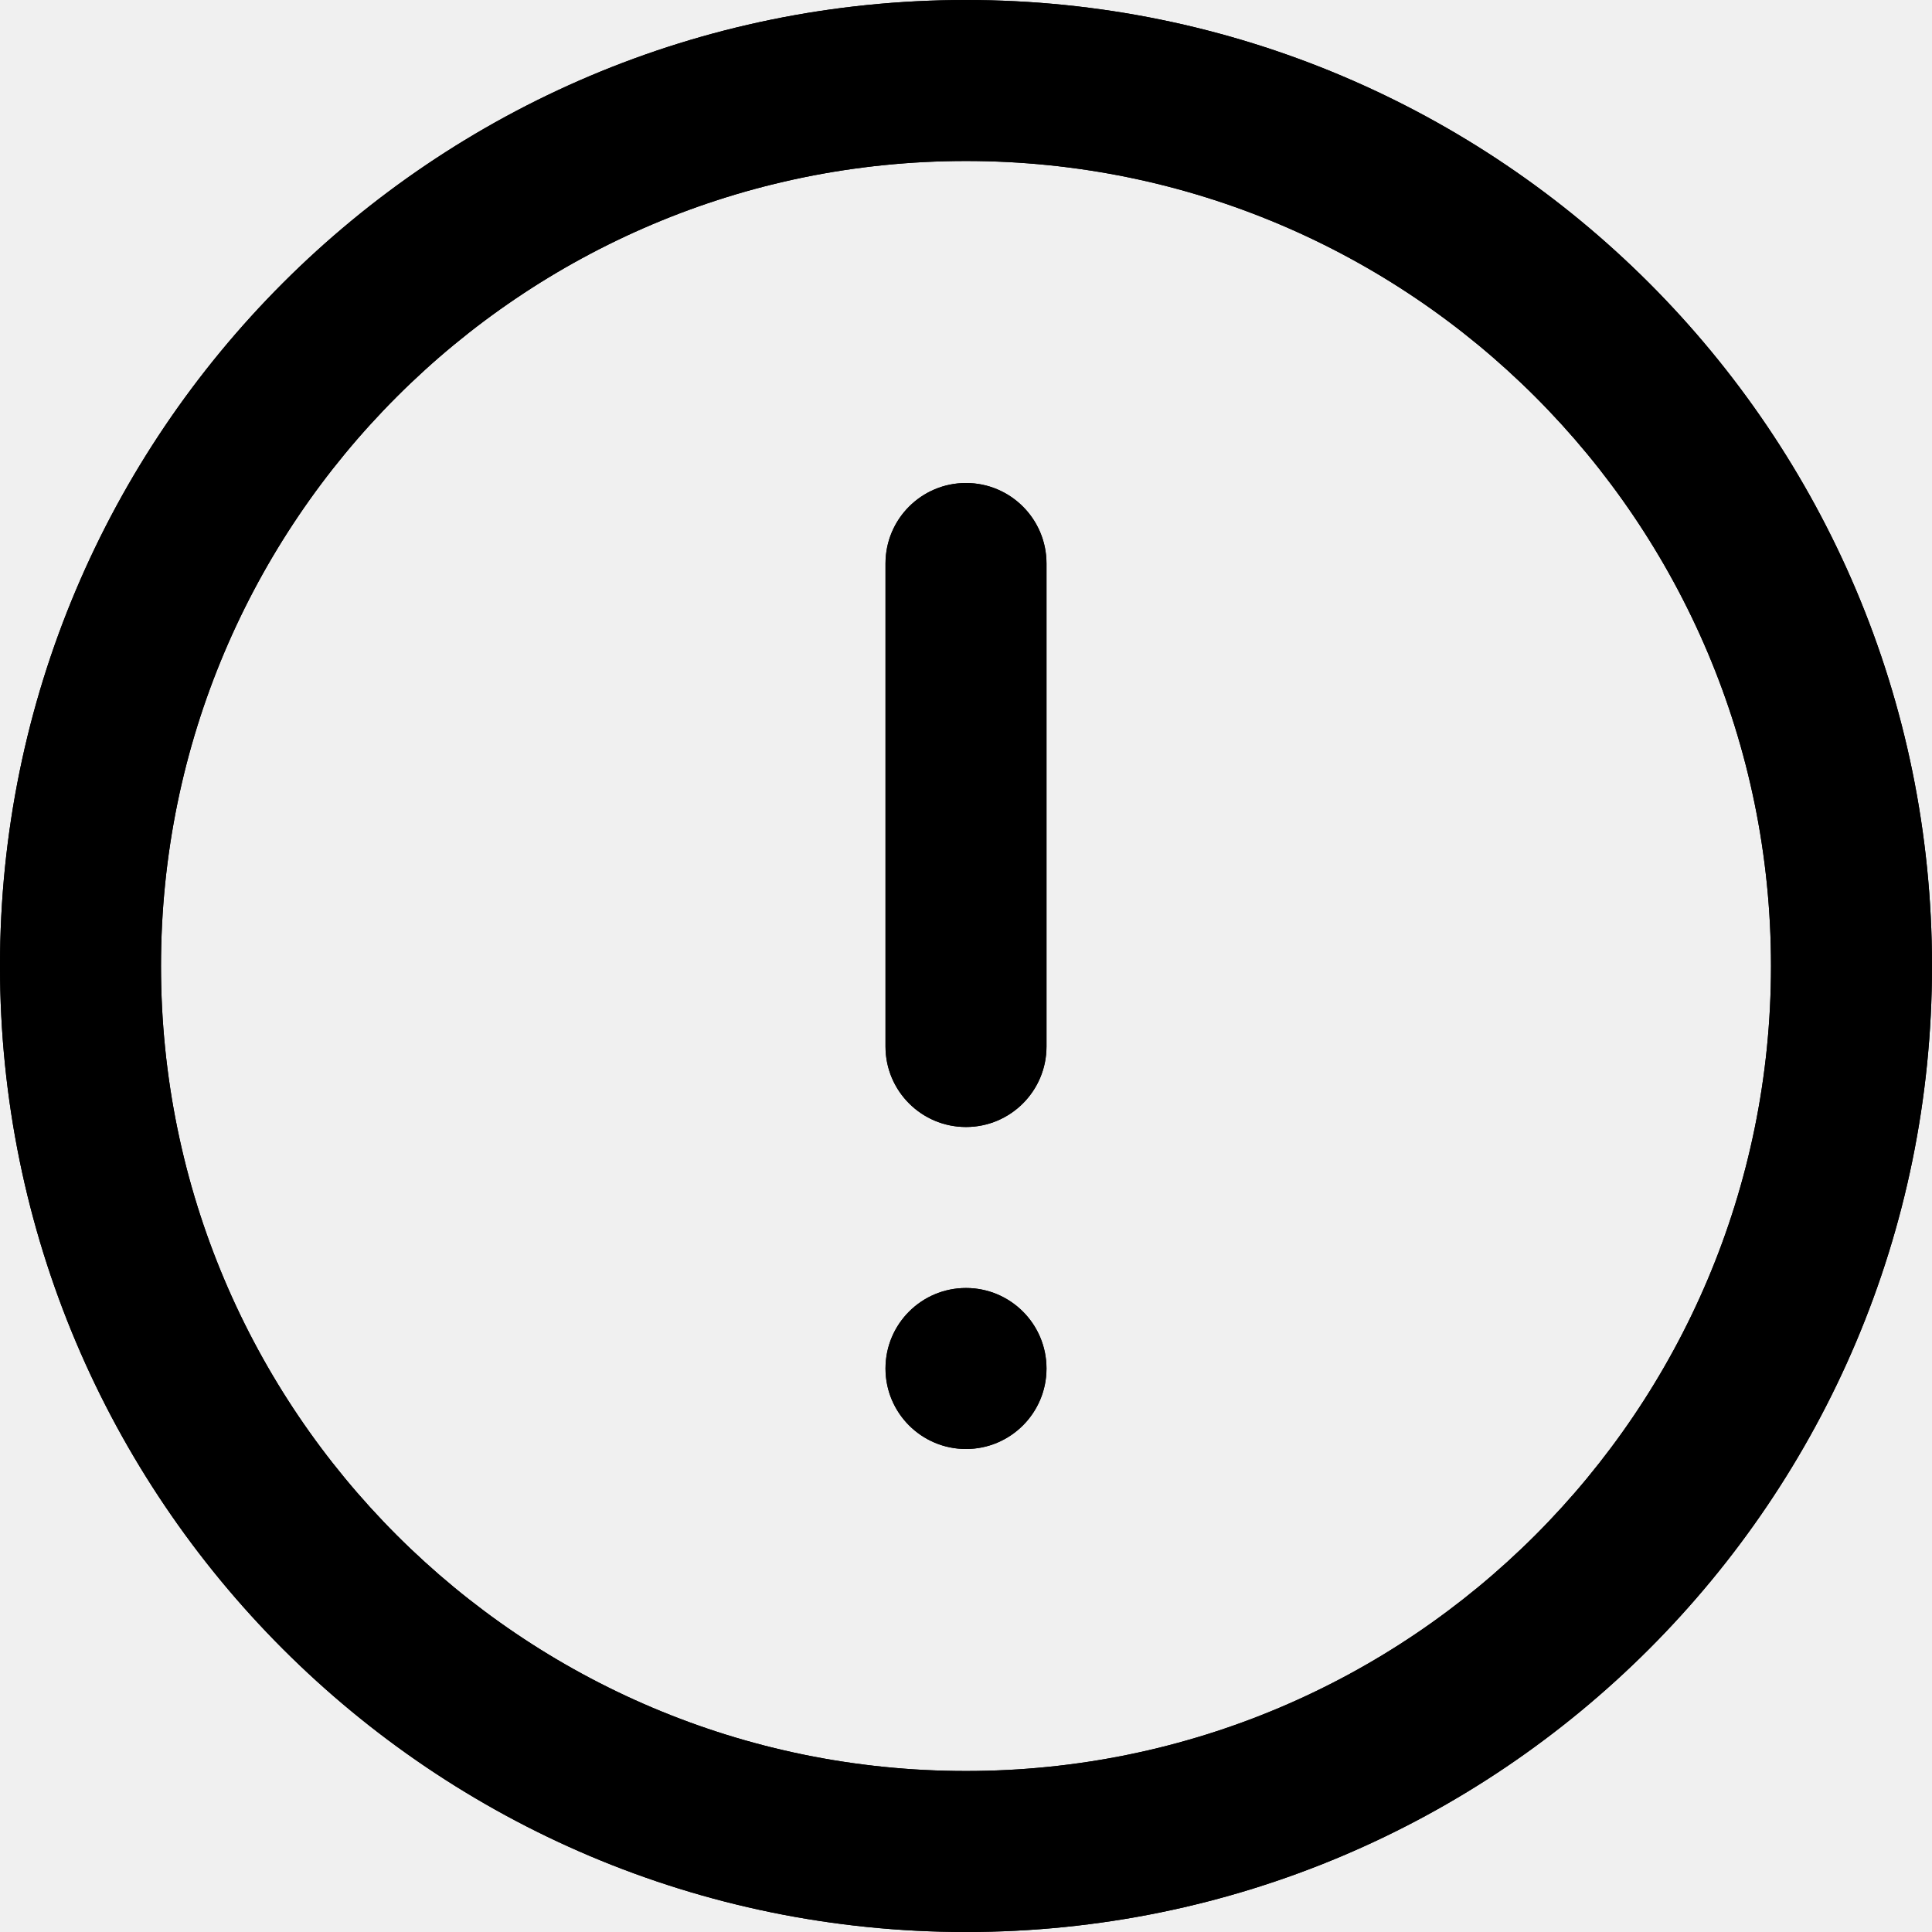
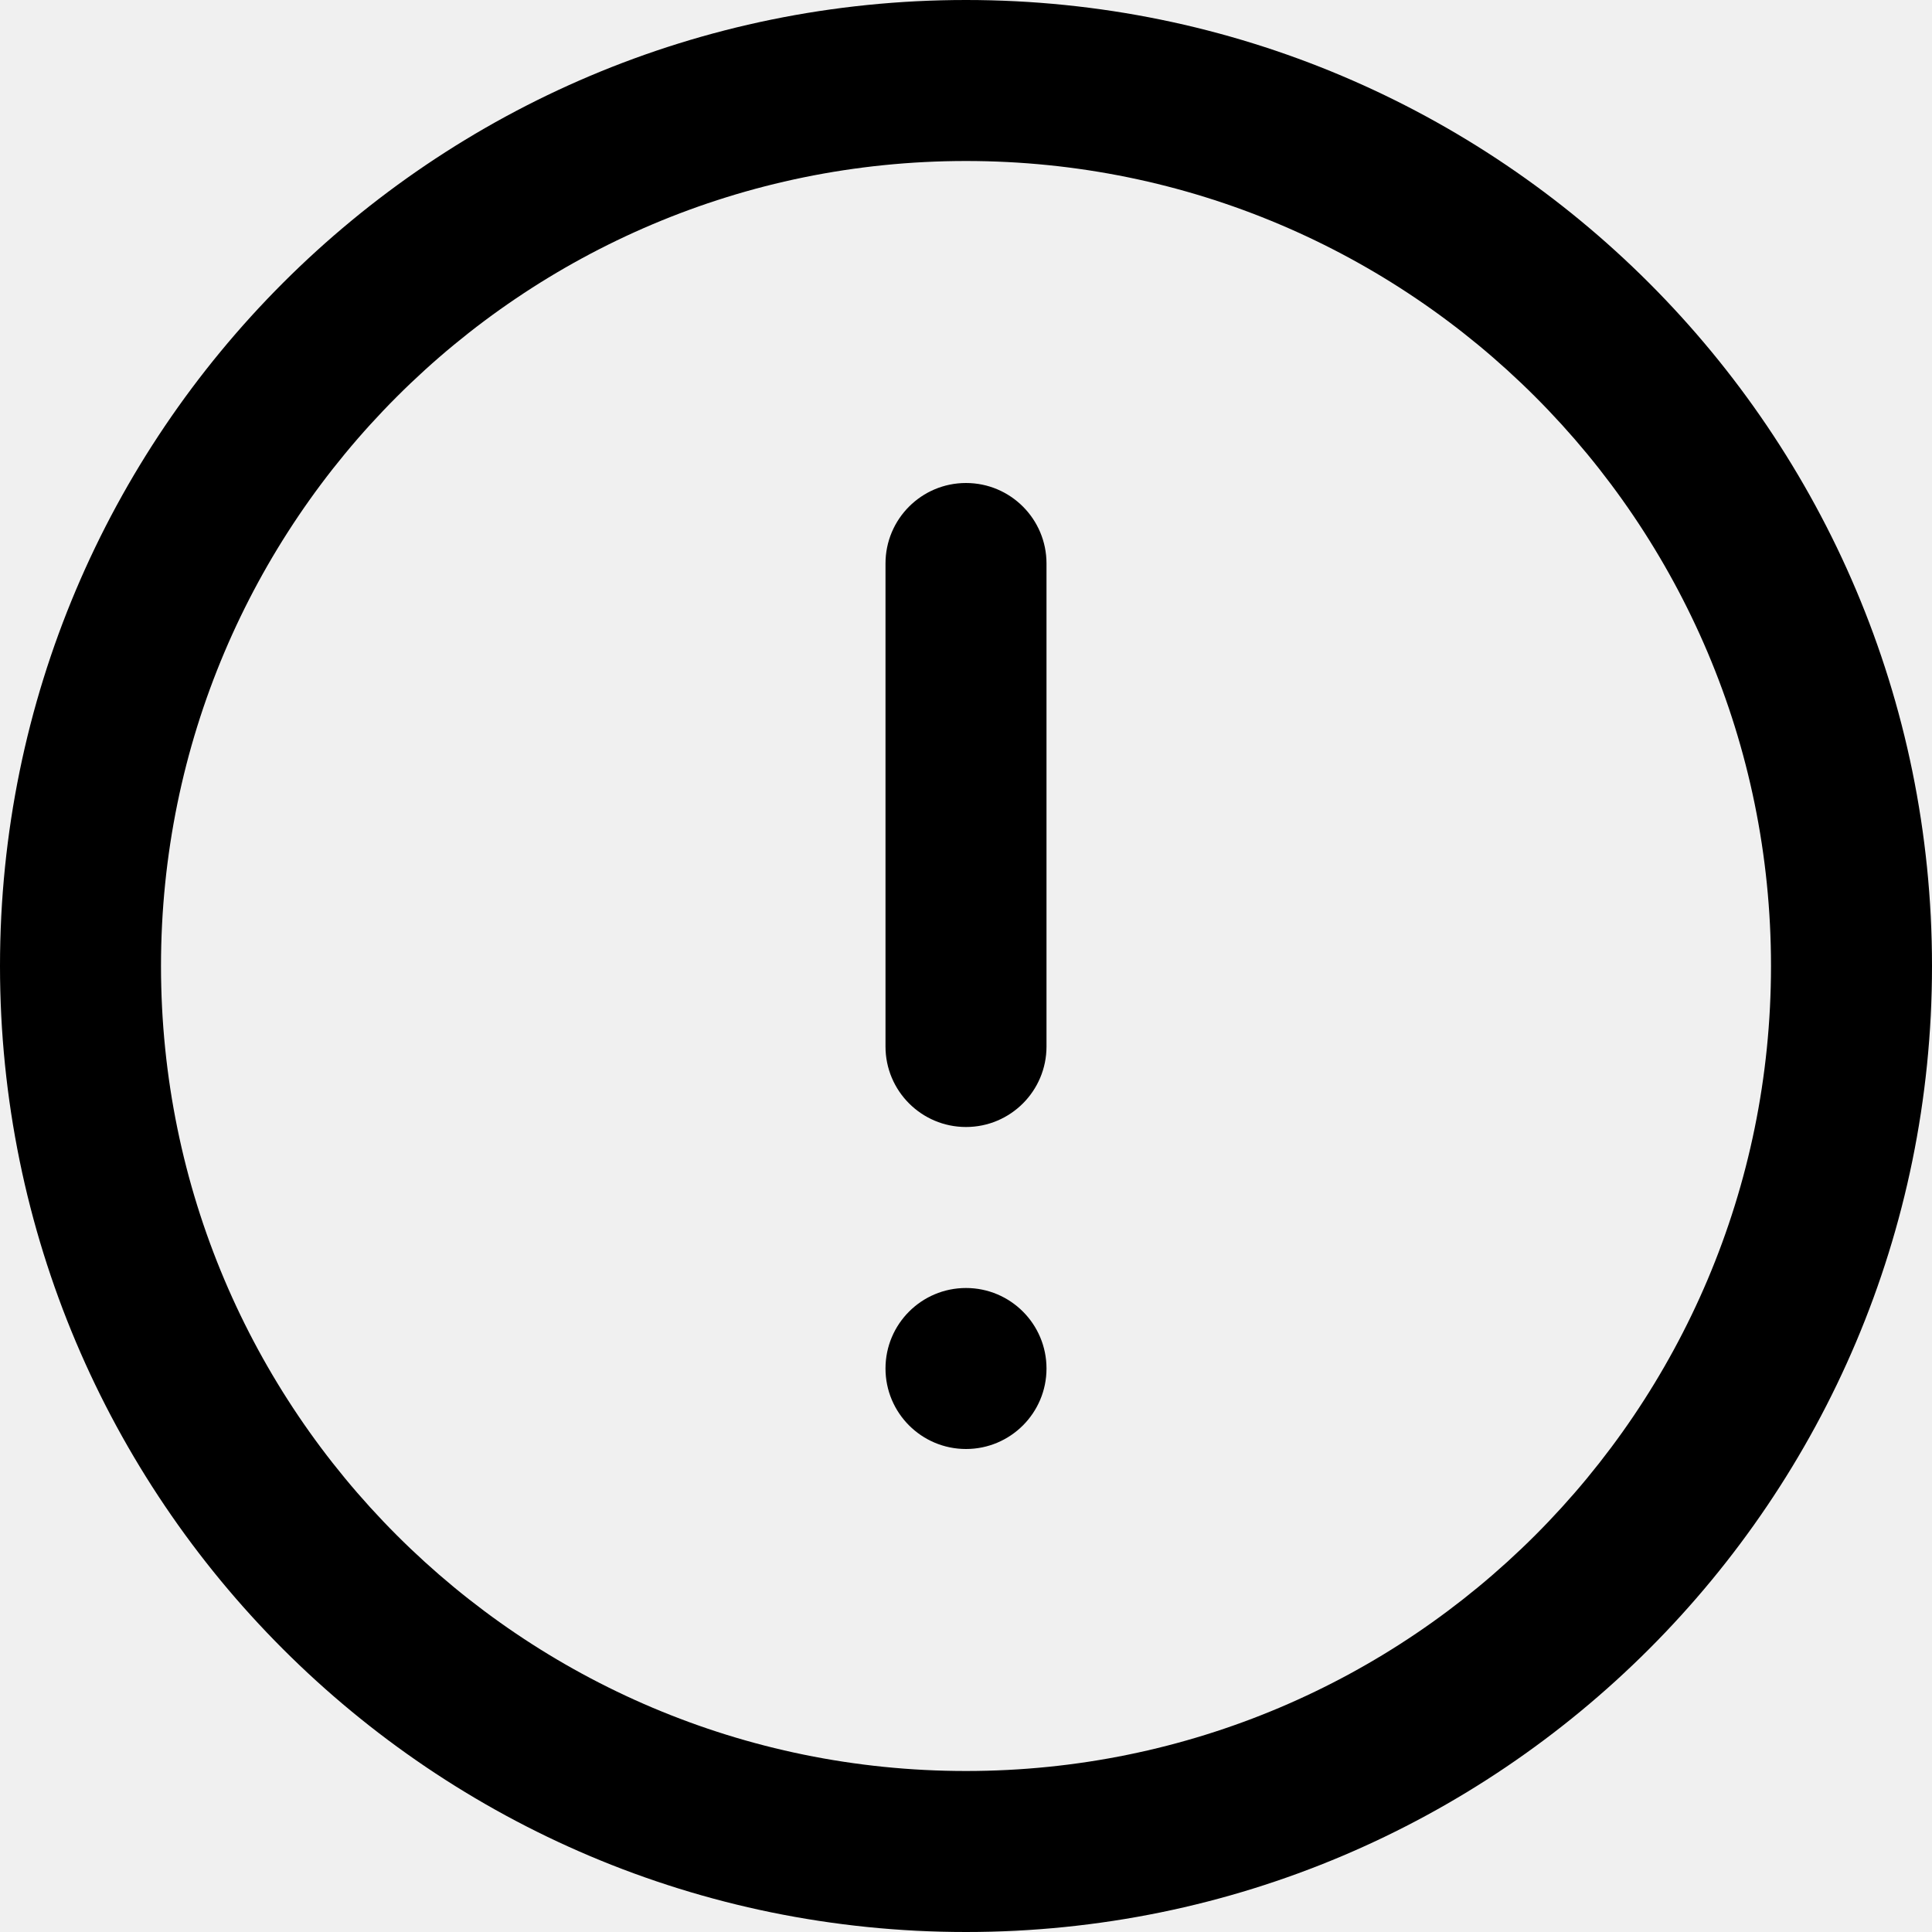
- <svg xmlns="http://www.w3.org/2000/svg" xmlns:xlink="http://www.w3.org/1999/xlink" class="customer-ui__icon" width="24" height="24">
-   <defs>
-     <path d="M12 0c6.627 0 12 5.373 12 12s-5.373 12-12 12S0 18.627 0 12 5.373 0 12 0zm0 2C6.477 2 2 6.477 2 12s4.477 10 10 10 10-4.477 10-10S17.523 2 12 2zm0 14a1 1 0 110 2 1 1 0 010-2zm0-10a1 1 0 011 1v6a1 1 0 01-2 0V7a1 1 0 011-1z" id="a" />
-   </defs>
-   <g fill="inherit" fill-rule="evenodd">
-     <mask id="b" fill="#fff">
-       <use xlink:href="#a" />
-     </mask>
-     <use fill="inherit" fill-rule="nonzero" xlink:href="#a" />
-     <path fill="inherit" mask="url(#b)" d="M0 0h24v24H0z" />
-   </g>
+ <svg xmlns="http://www.w3.org/2000/svg" class="customer-ui__icon" width="24" height="24">
+   <path d="M12 0c6.627 0 12 5.373 12 12s-5.373 12-12 12S0 18.627 0 12 5.373 0 12 0zm0 2C6.477 2 2 6.477 2 12s4.477 10 10 10 10-4.477 10-10S17.523 2 12 2zm0 14a1 1 0 110 2 1 1 0 010-2zm0-10a1 1 0 011 1v6a1 1 0 01-2 0V7a1 1 0 011-1z" fill="inherit" />
</svg>
